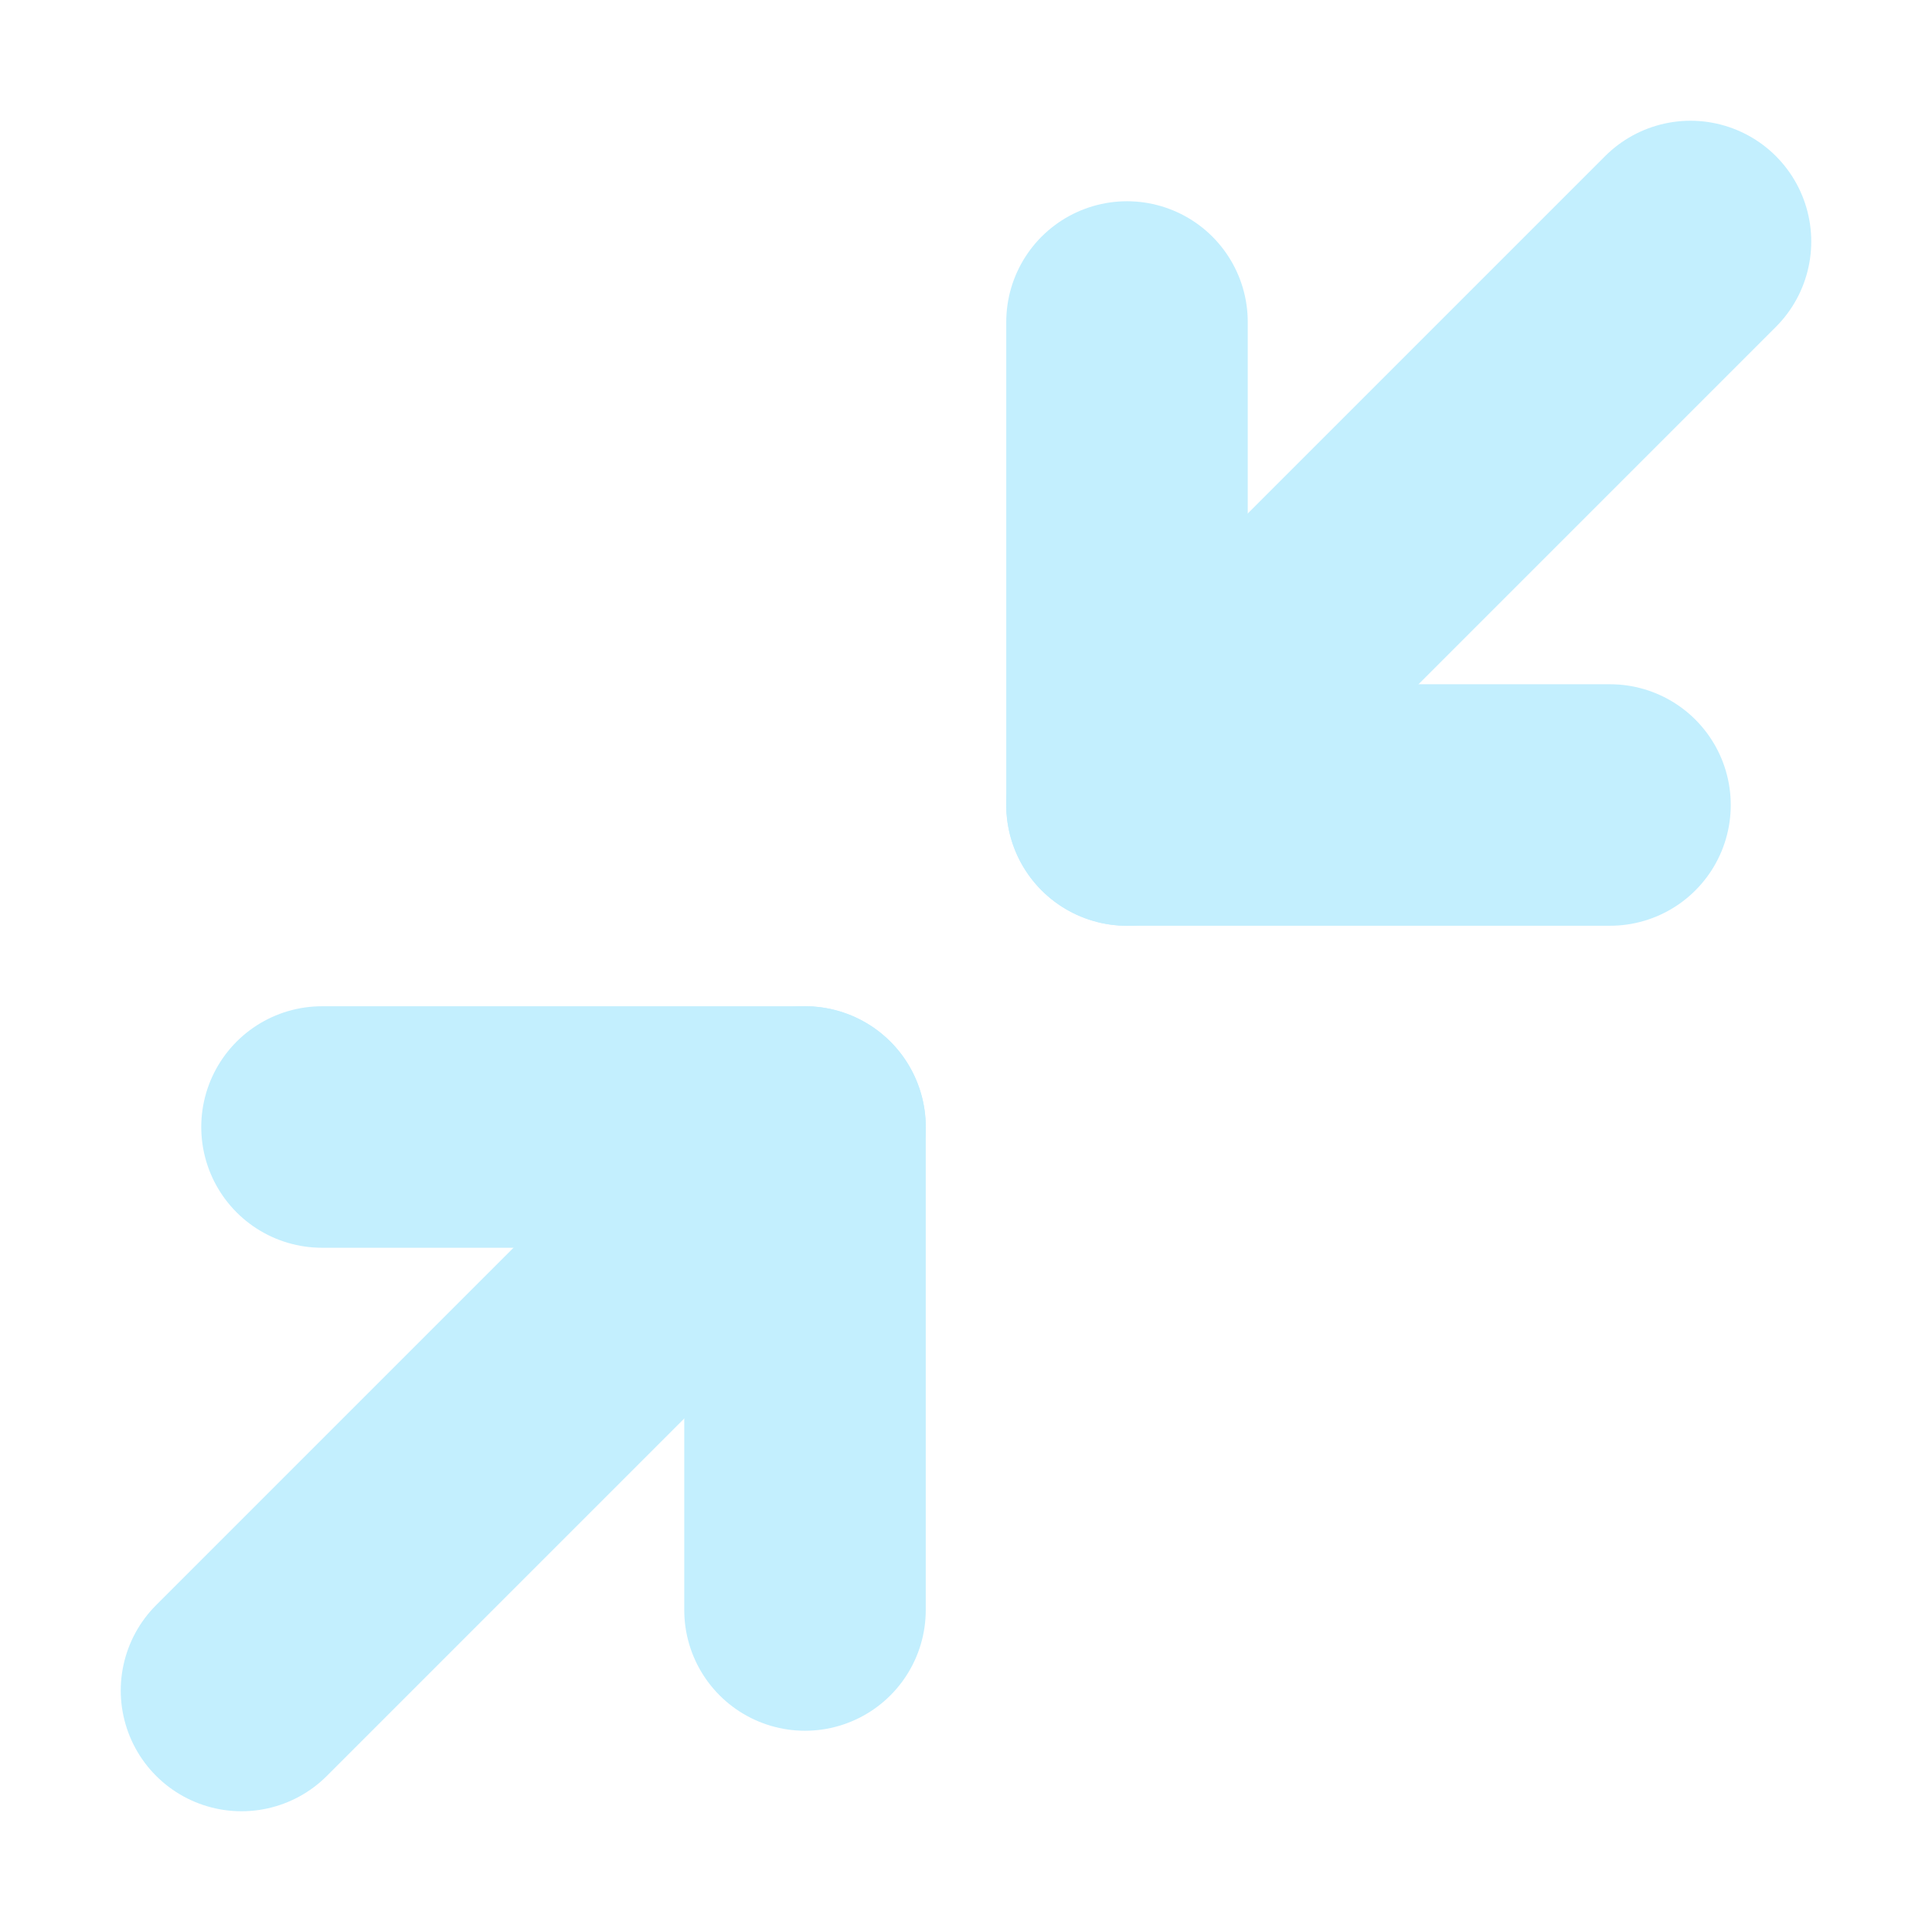
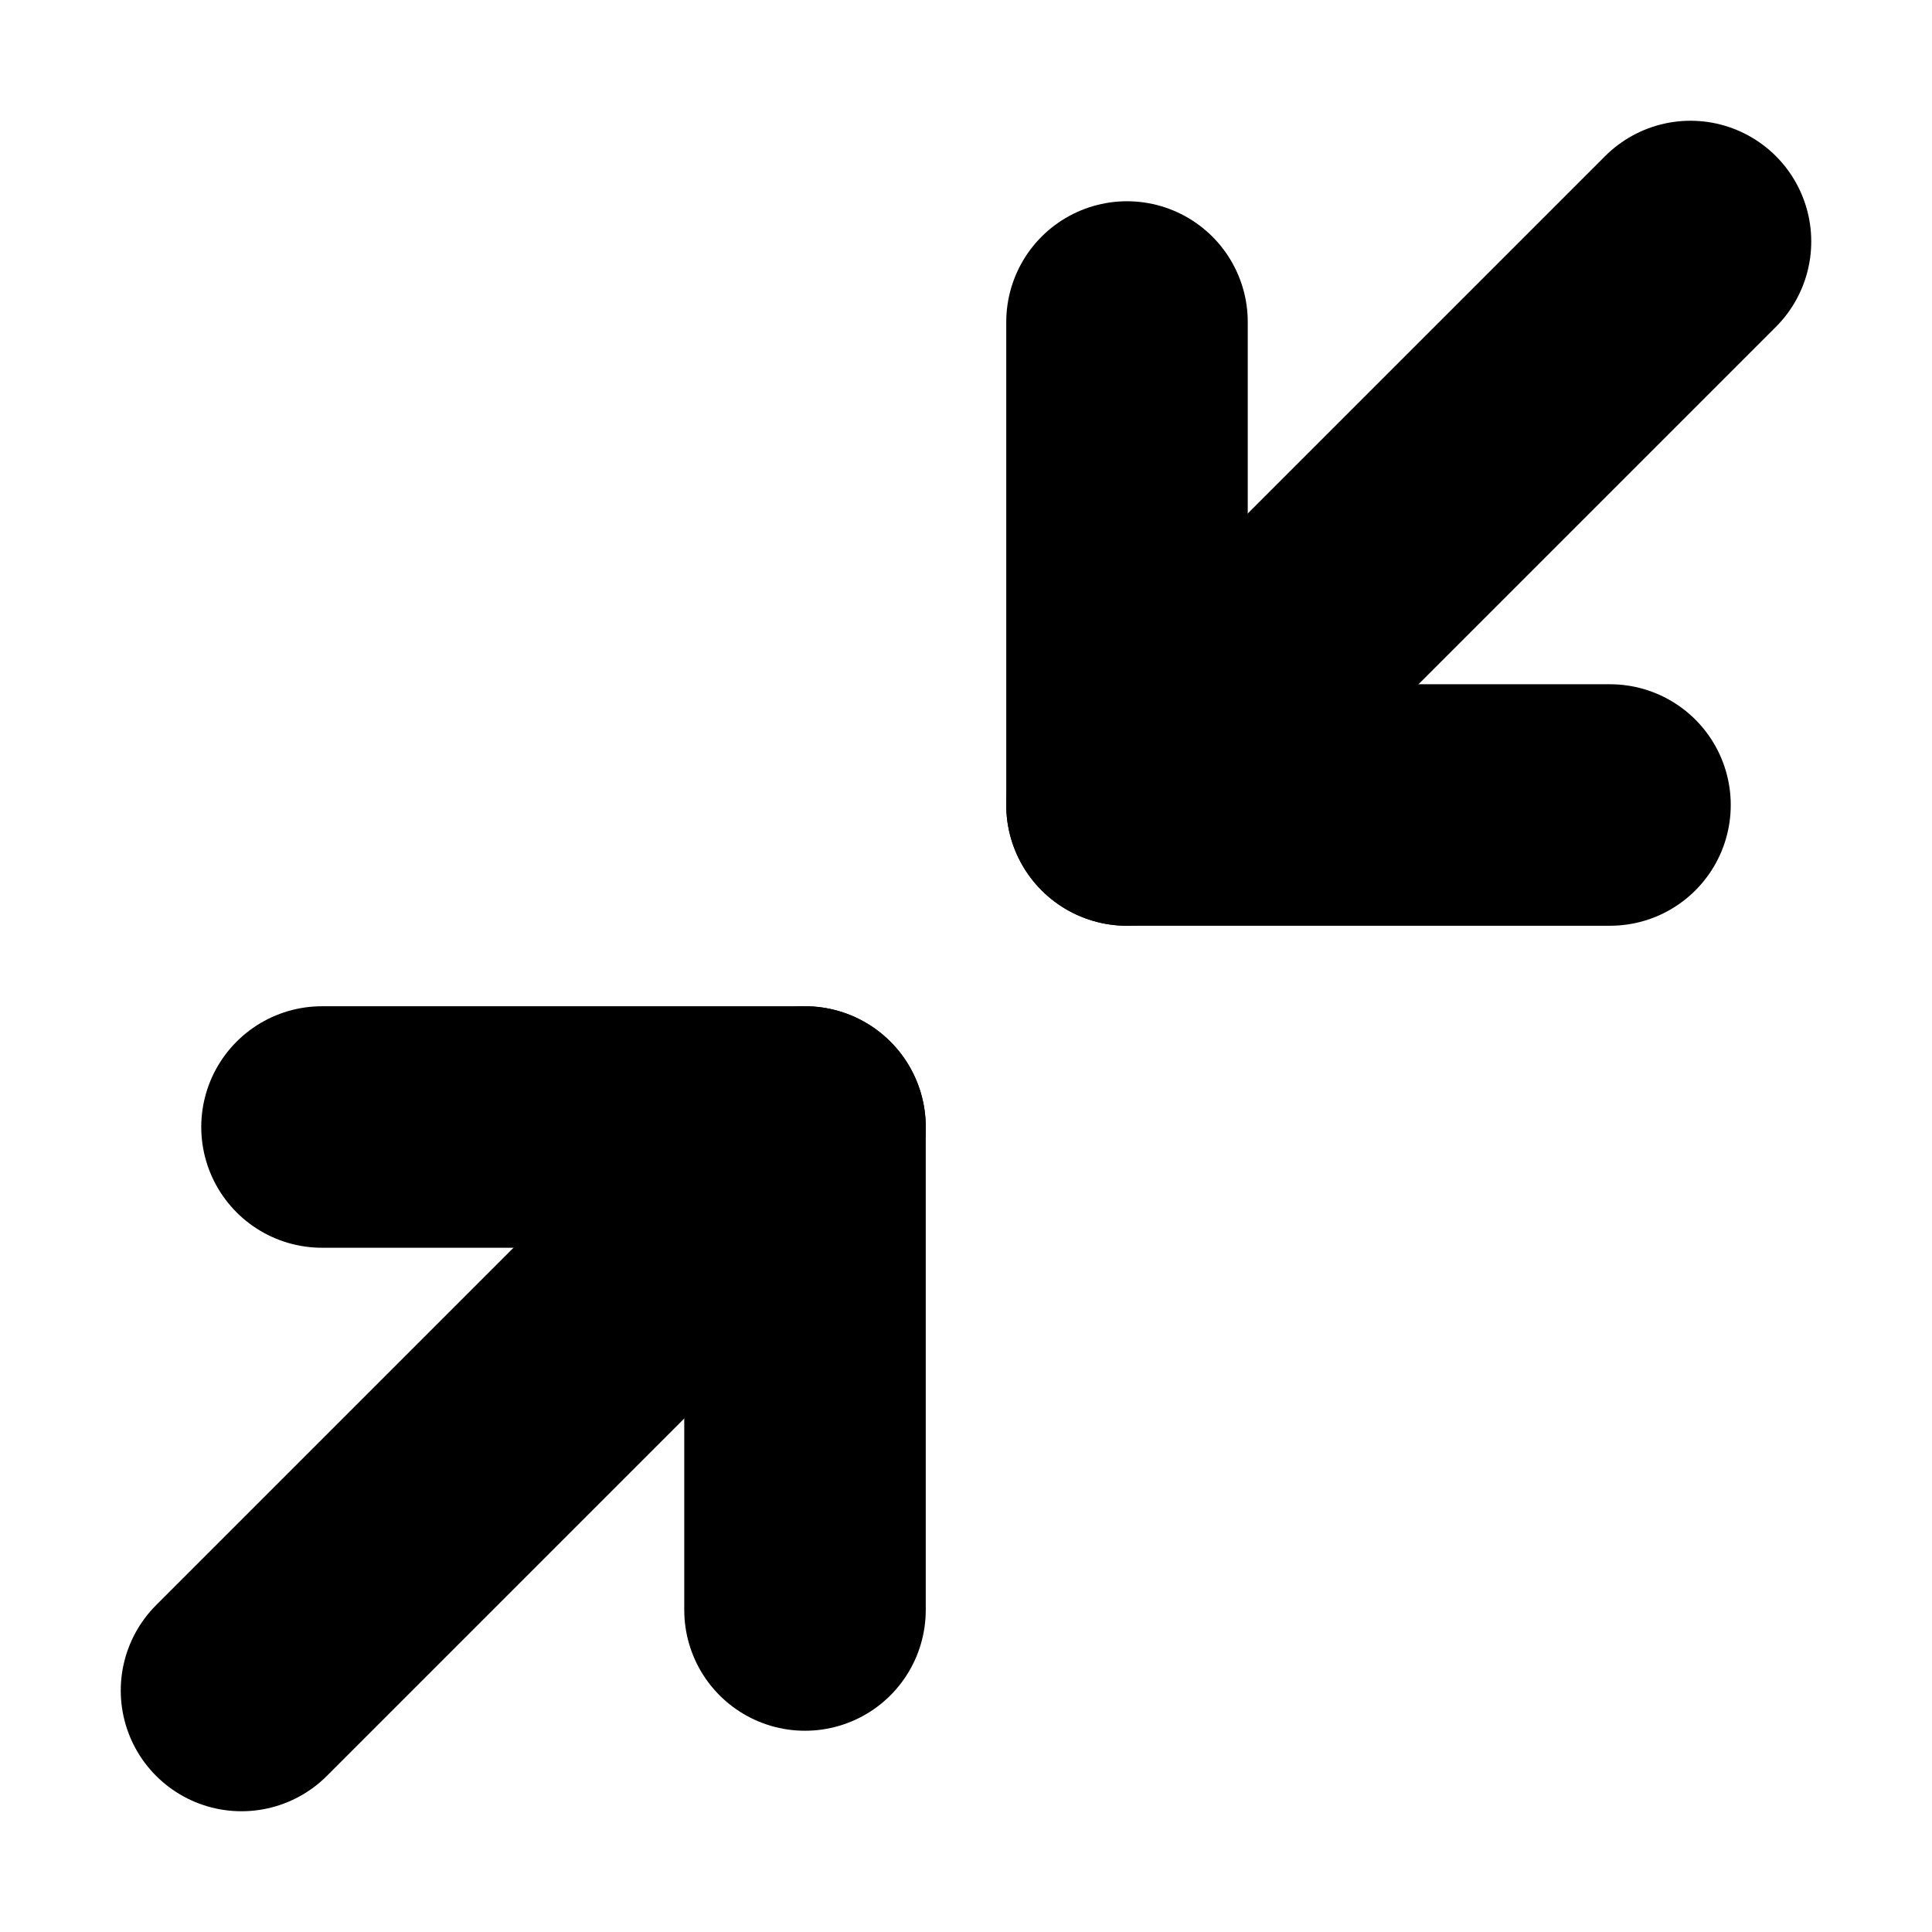
- <svg xmlns="http://www.w3.org/2000/svg" width="24" height="24" viewBox="0 0 24 24" fill="none" stroke=" #c3effe" stroke-width="3" stroke-linecap="round" stroke-linejoin="round" class="lucide lucide-minimize2-icon lucide-minimize-2">
+ <svg xmlns="http://www.w3.org/2000/svg" width="24" height="24" viewBox="0 0 24 24" fill="none" stroke="currentColor" stroke-width="3" stroke-linecap="round" stroke-linejoin="round" class="lucide lucide-minimize2-icon lucide-minimize-2">
  <path d="m14 10 7-7" />
  <path d="M20 10h-6V4" />
  <path d="m3 21 7-7" />
  <path d="M4 14h6v6" />
</svg>
